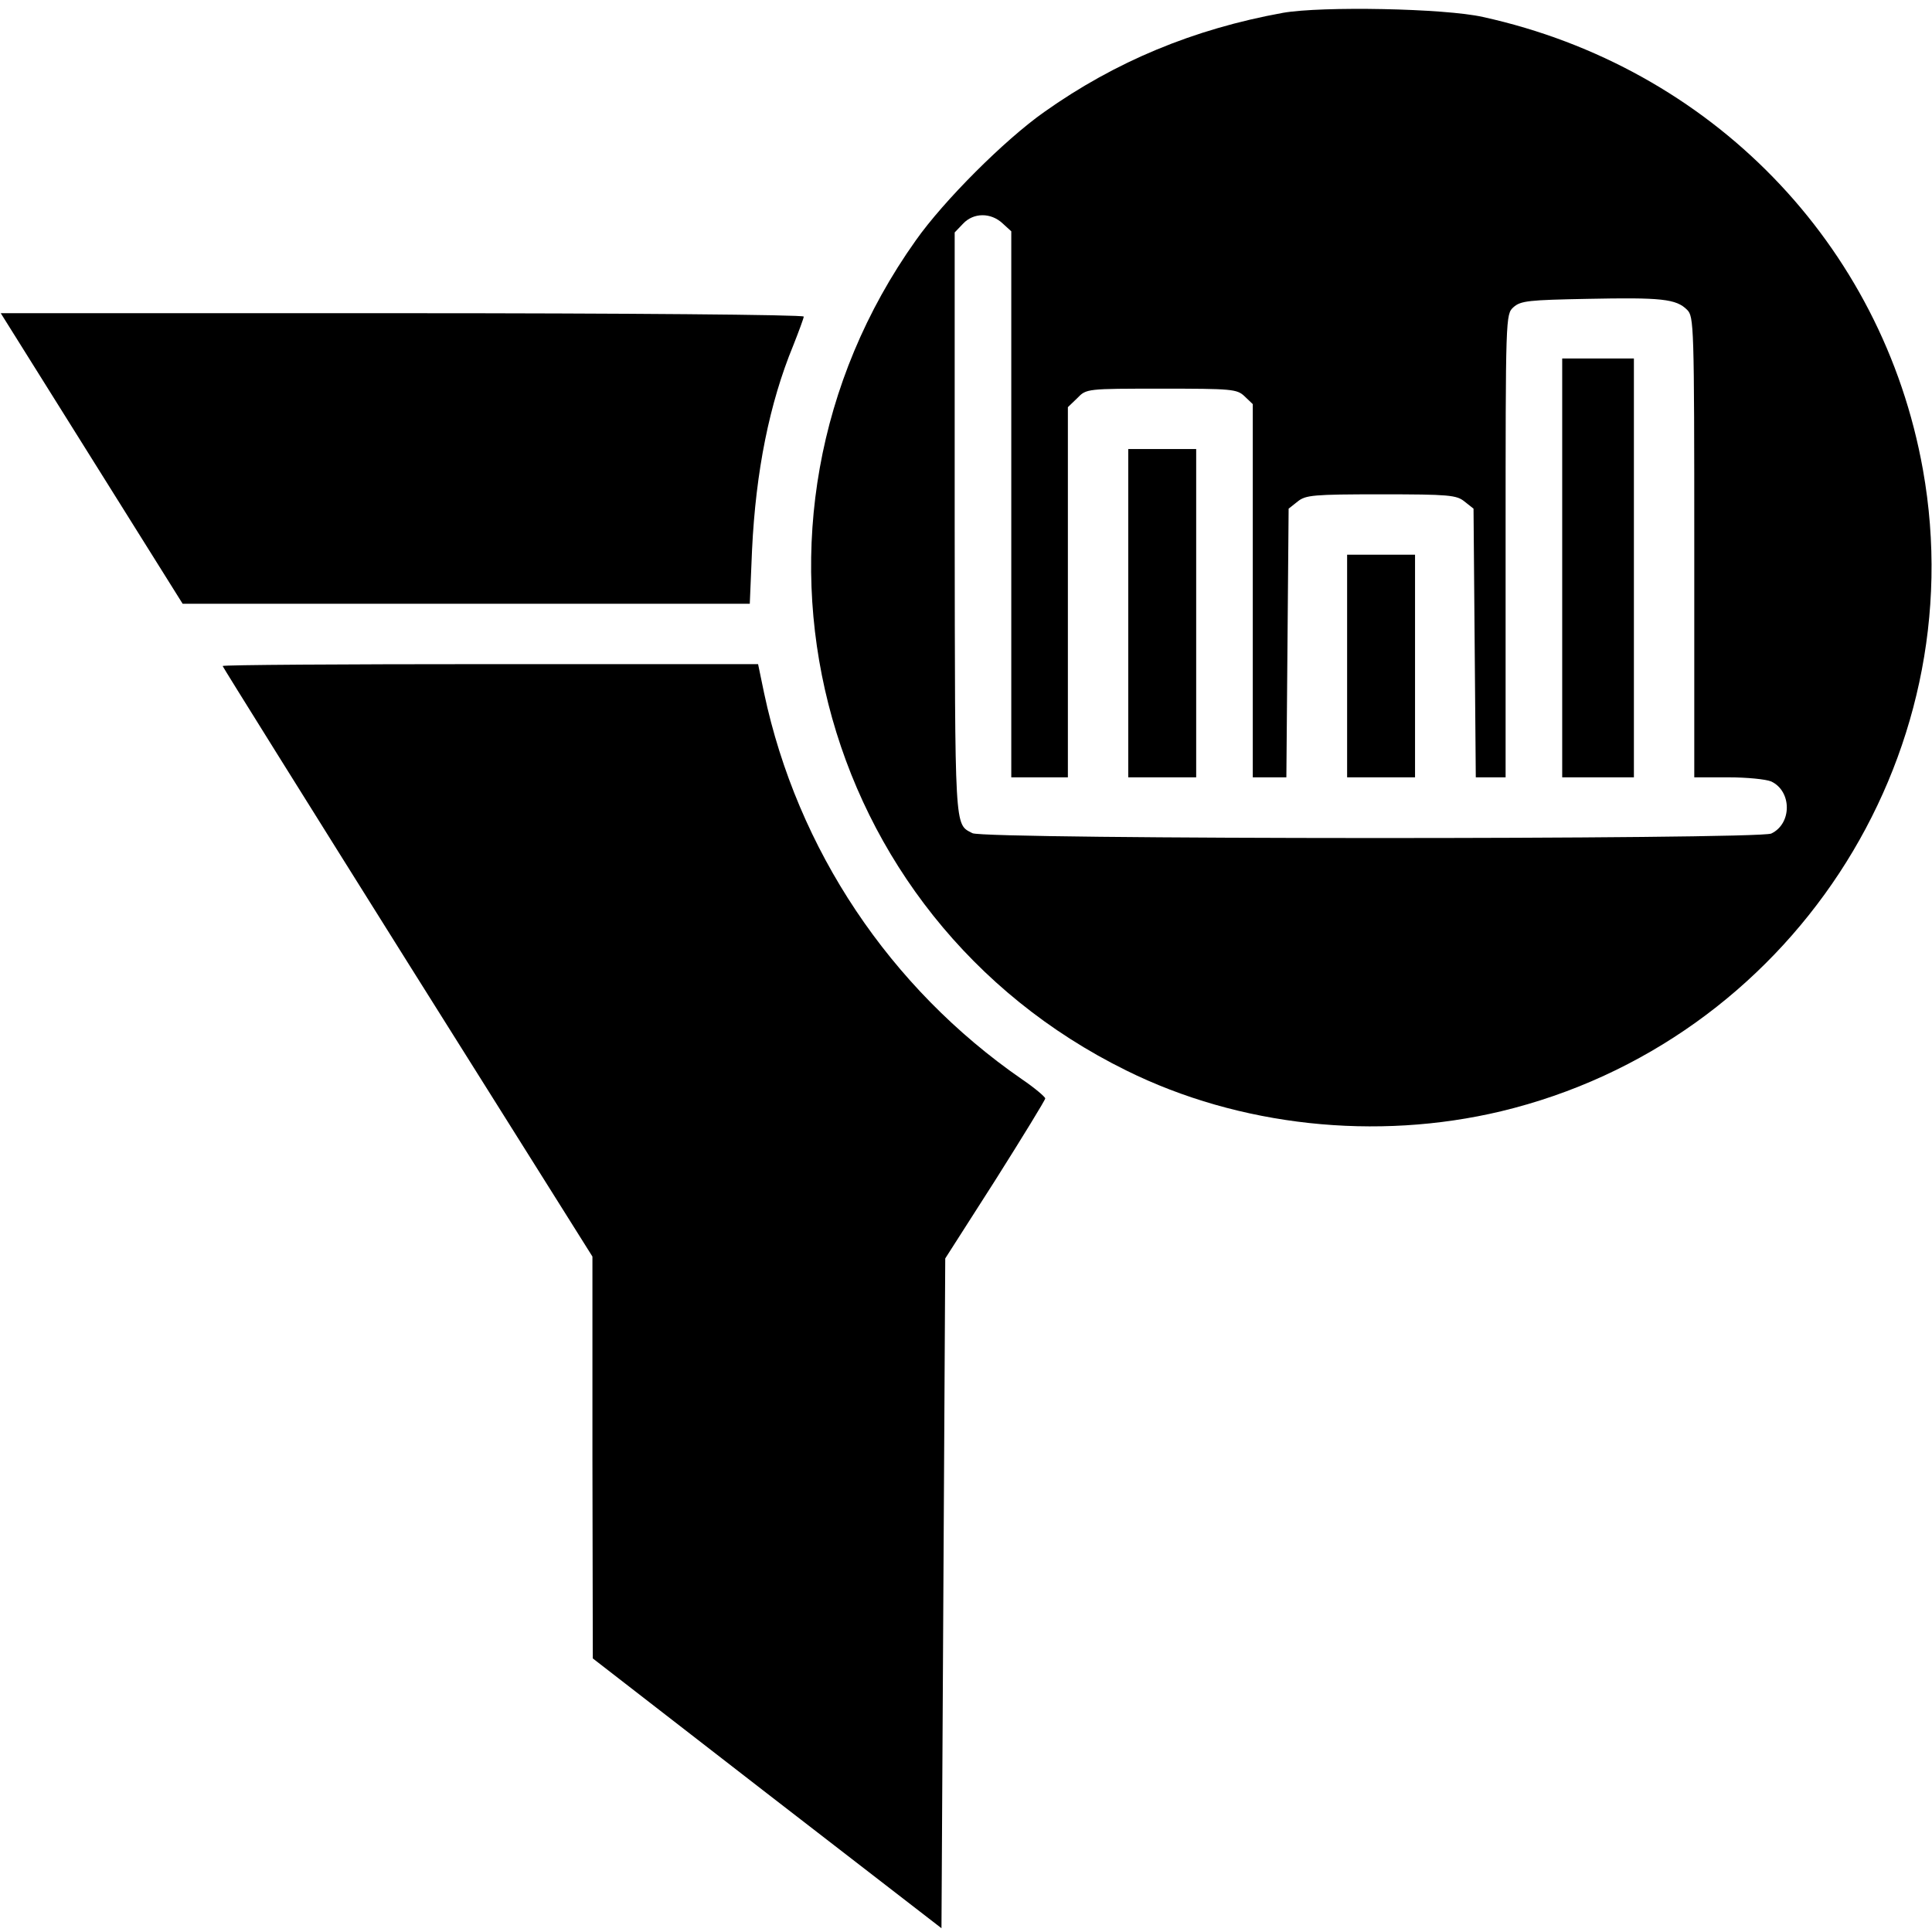
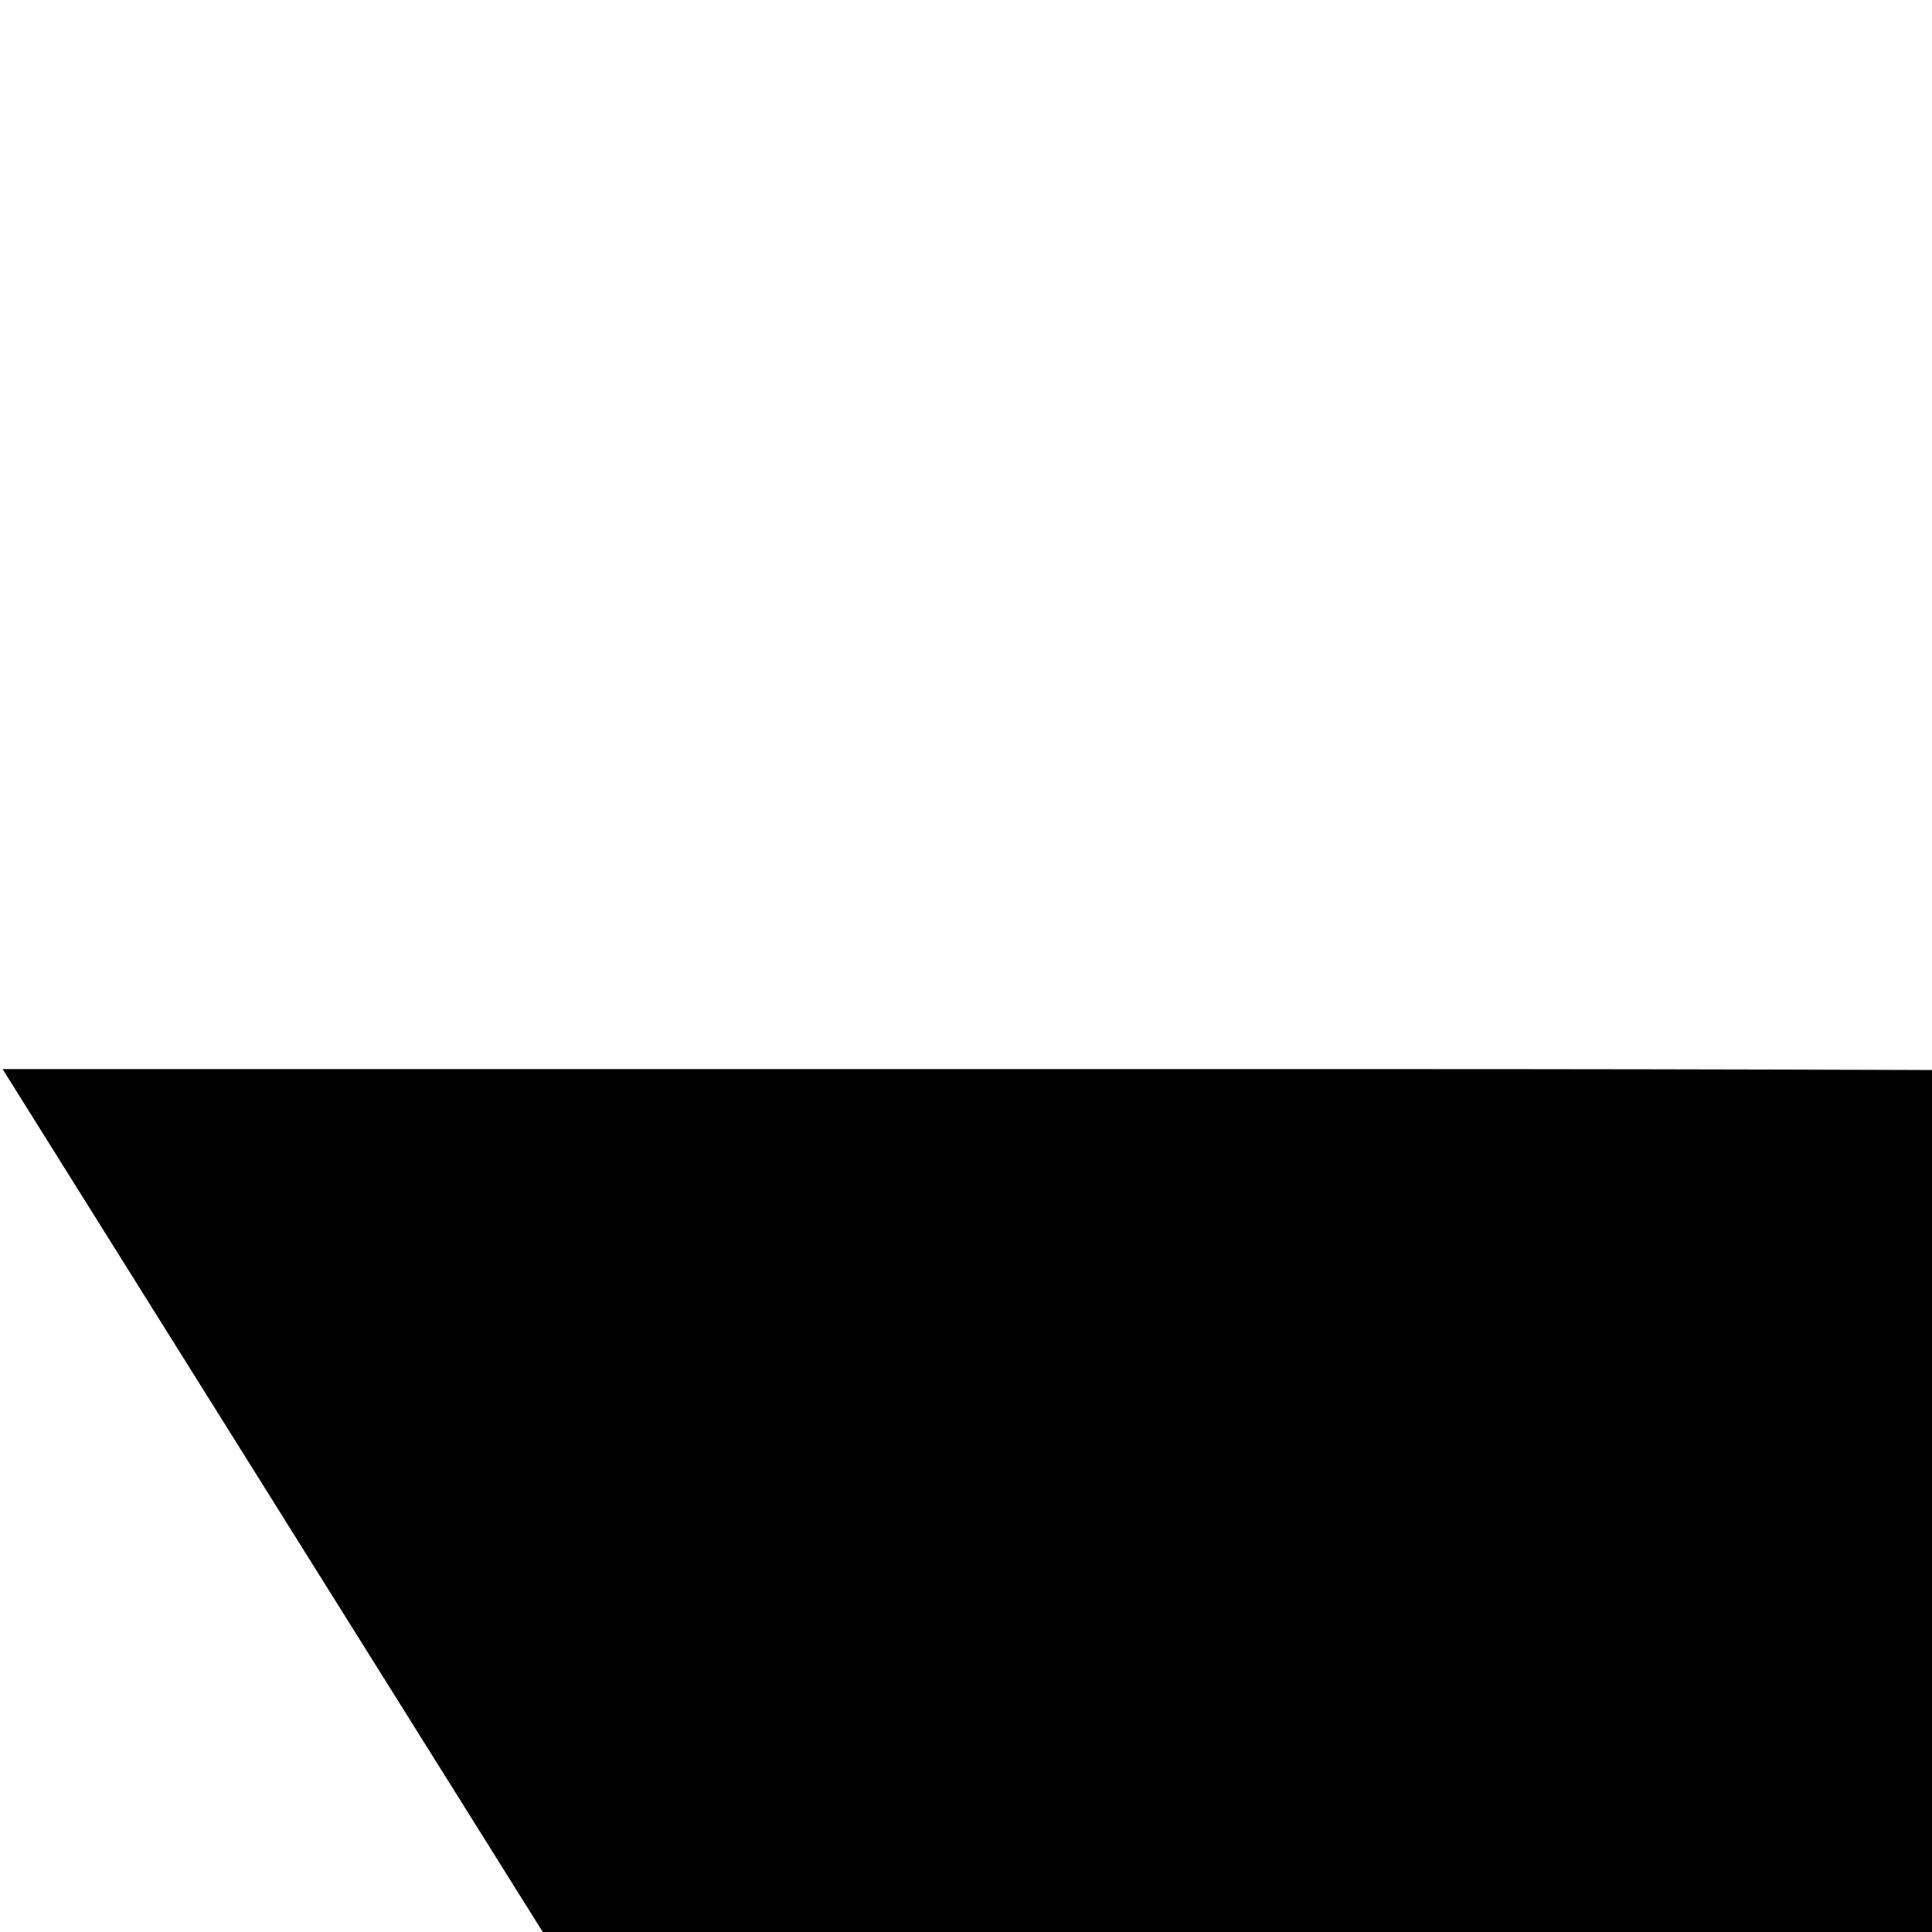
- <svg xmlns="http://www.w3.org/2000/svg" version="1.0" width="512pt" height="512pt" viewBox="0 0 512 512" preserveAspectRatio="xMidYMid meet">
+ <svg xmlns="http://www.w3.org/2000/svg" version="1.0" width="150pt" height="150pt" viewBox="0 0 150 150" preserveAspectRatio="xMidYMid meet">
  <g transform="translate(0,512) scale(0.1,-0.1)" fill="#000000" stroke="none">
    <path d="M3400 5086 c-237 -43 -444 -129 -633 -263 -105 -74 -266 -235 -340 -340 -534 -751 -270 -1792 558 -2200 299 -148 662 -187 993 -108 762 183 1255 933 1118 1700 -107 599 -562 1067 -1166 1200 -102 23 -427 29 -530 11z m-743 -558 l23 -21 0 -724 0 -723 75 0 75 0 0 490 0 491 25 24 c24 25 25 25 223 25 186 0 200 -1 220 -20 l22 -21 0 -494 0 -495 45 0 44 0 3 356 3 356 24 19 c21 17 41 19 221 19 180 0 200 -2 221 -19 l24 -19 3 -356 3 -356 39 0 40 0 0 613 c0 611 0 614 21 633 19 17 41 19 196 22 196 4 235 0 264 -29 18 -18 19 -38 19 -629 l0 -610 90 0 c49 0 100 -5 114 -11 55 -26 55 -112 0 -138 -36 -16 -2086 -16 -2117 1 -48 25 -46 -1 -47 817 l0 775 22 23 c28 30 74 30 105 1z" />
    <path d="M4140 3615 l0 -555 95 0 95 0 0 555 0 555 -95 0 -95 0 0 -555z" />
    <path d="M2990 3495 l0 -435 90 0 90 0 0 435 0 435 -90 0 -90 0 0 -435z" />
    <path d="M3570 3355 l0 -295 90 0 90 0 0 295 0 295 -90 0 -90 0 0 -295z" />
    <path d="M243 3905 l241 -385 751 0 752 0 6 143 c10 208 46 388 109 541 15 38 28 73 28 77 0 5 -475 9 -1064 9 l-1064 0 241 -385z" />
    <path d="M590 3355 c0 -2 221 -356 490 -785 l490 -780 0 -533 1 -532 462 -358 462 -357 5 887 5 888 133 208 c72 114 132 212 132 216 0 4 -28 28 -62 51 -350 242 -595 609 -683 1023 l-16 77 -710 0 c-390 0 -709 -2 -709 -5z" />
  </g>
</svg>
